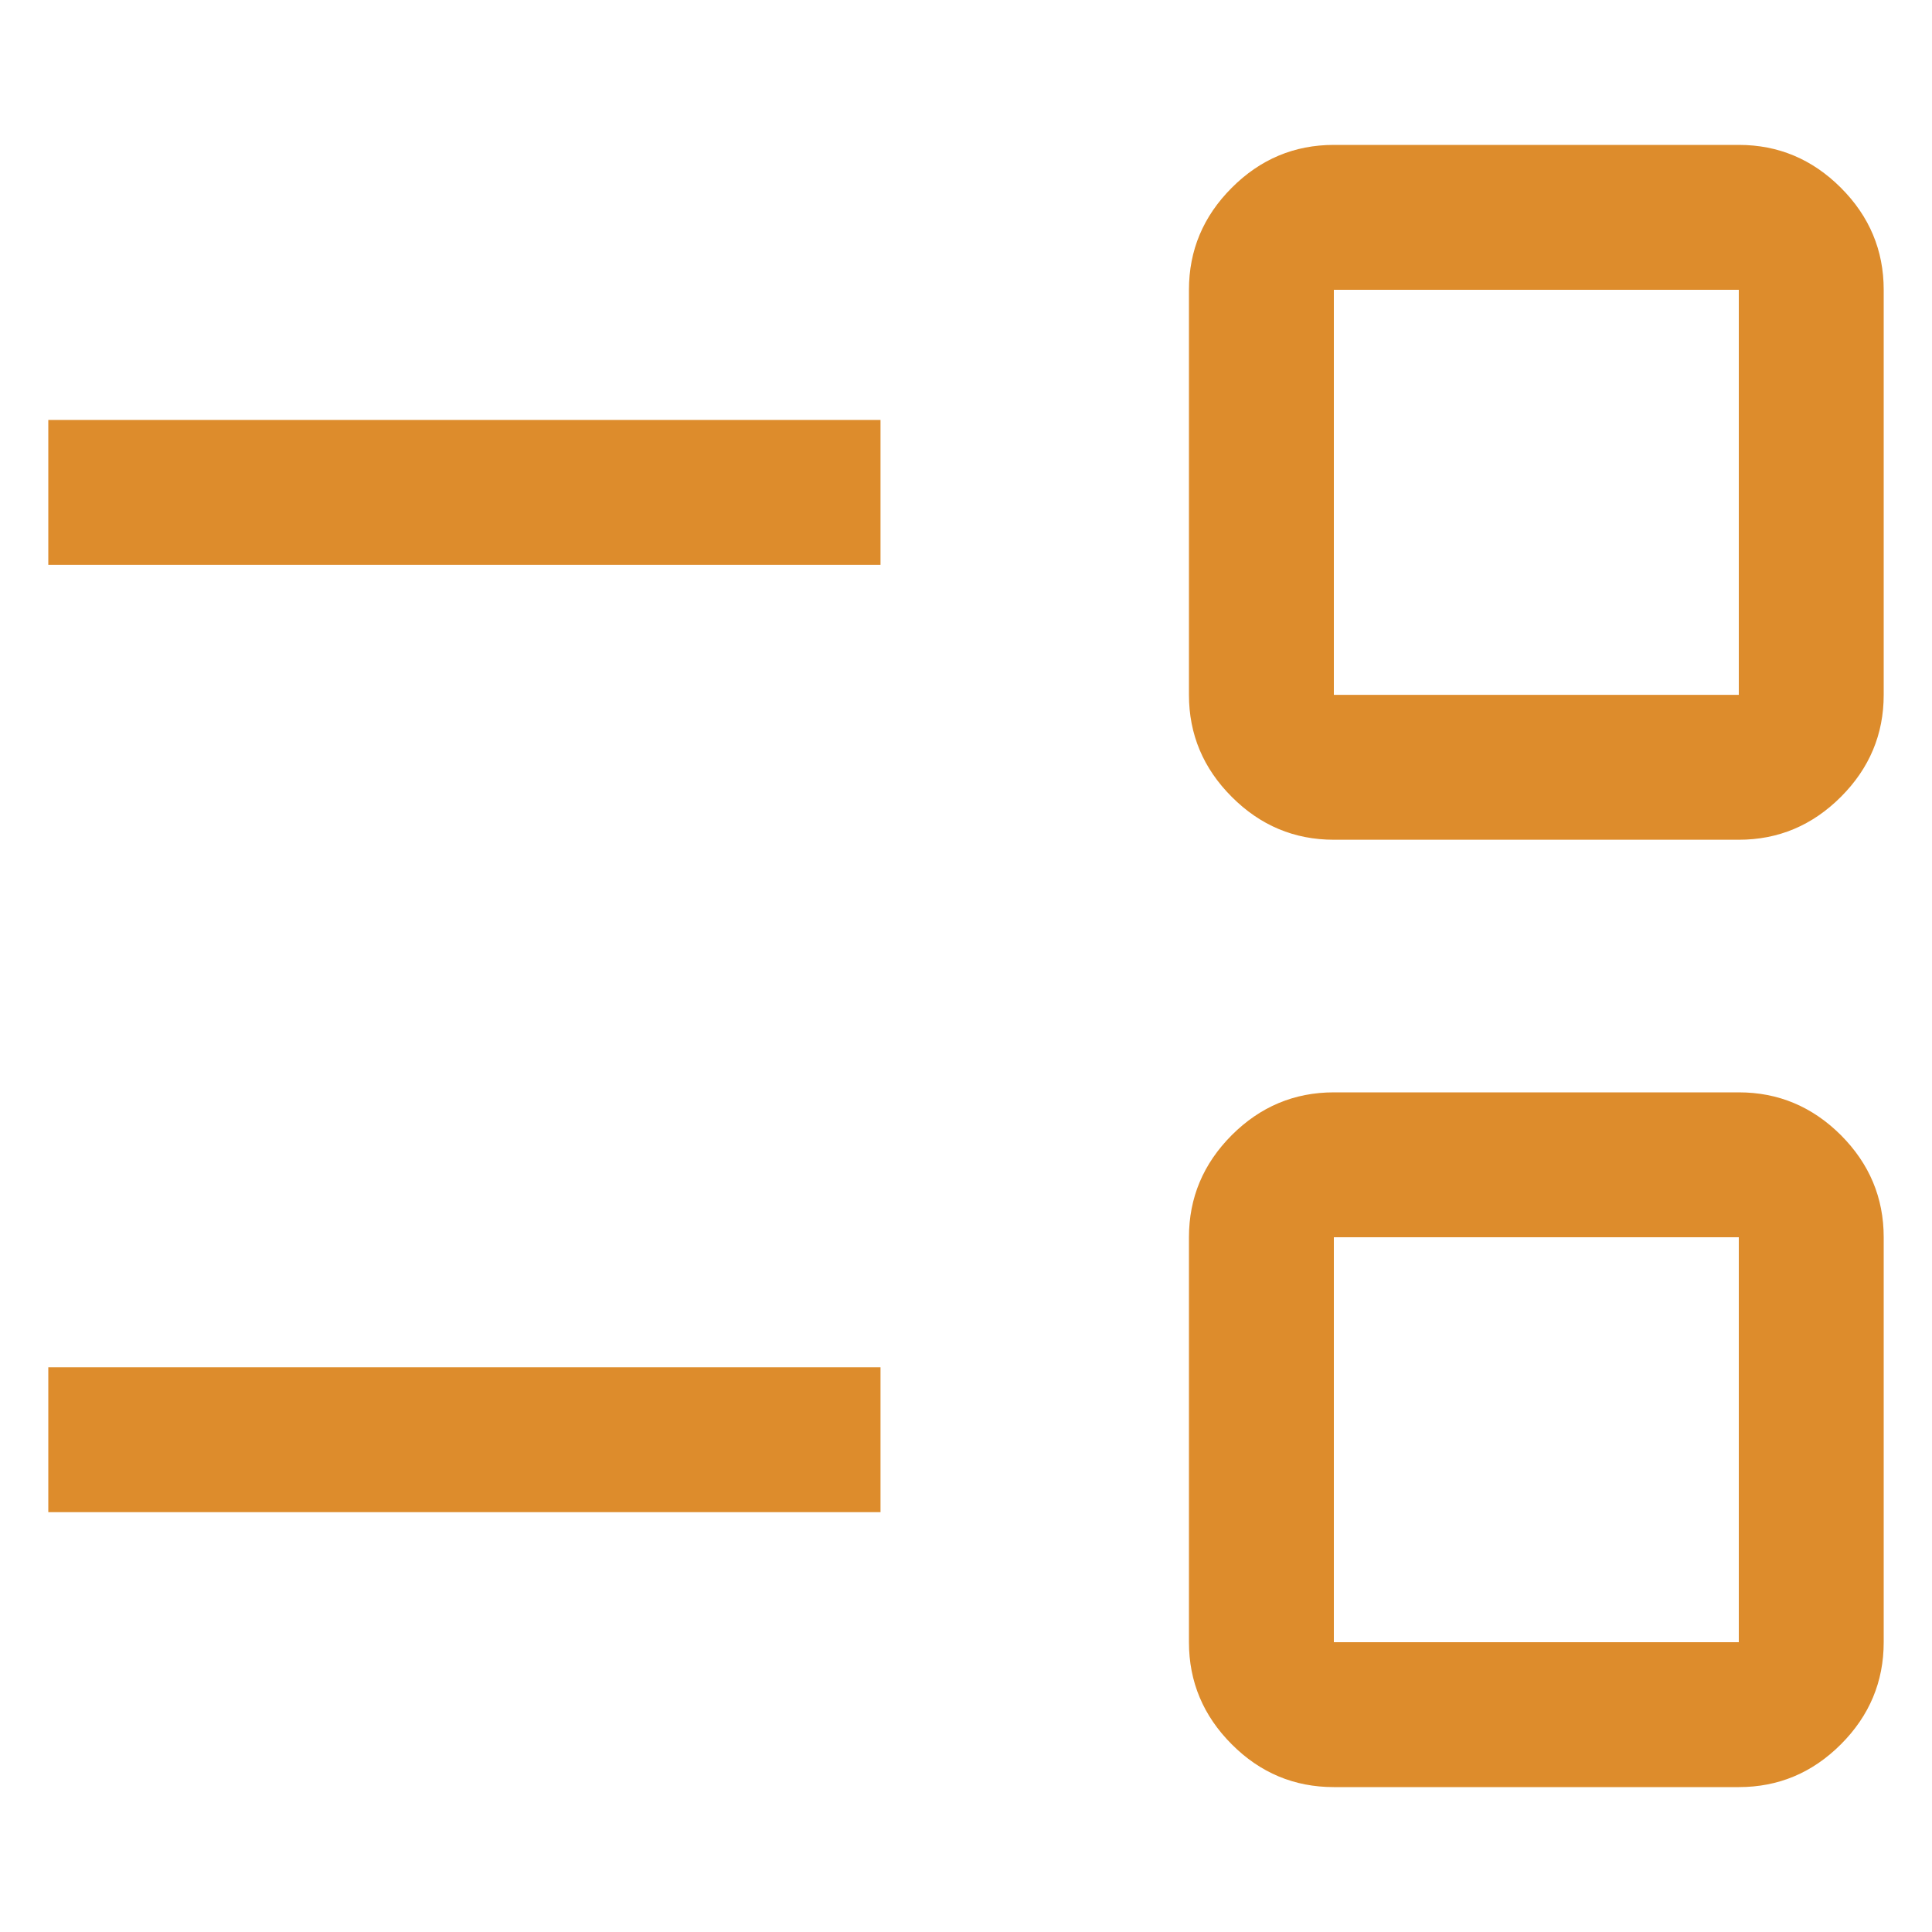
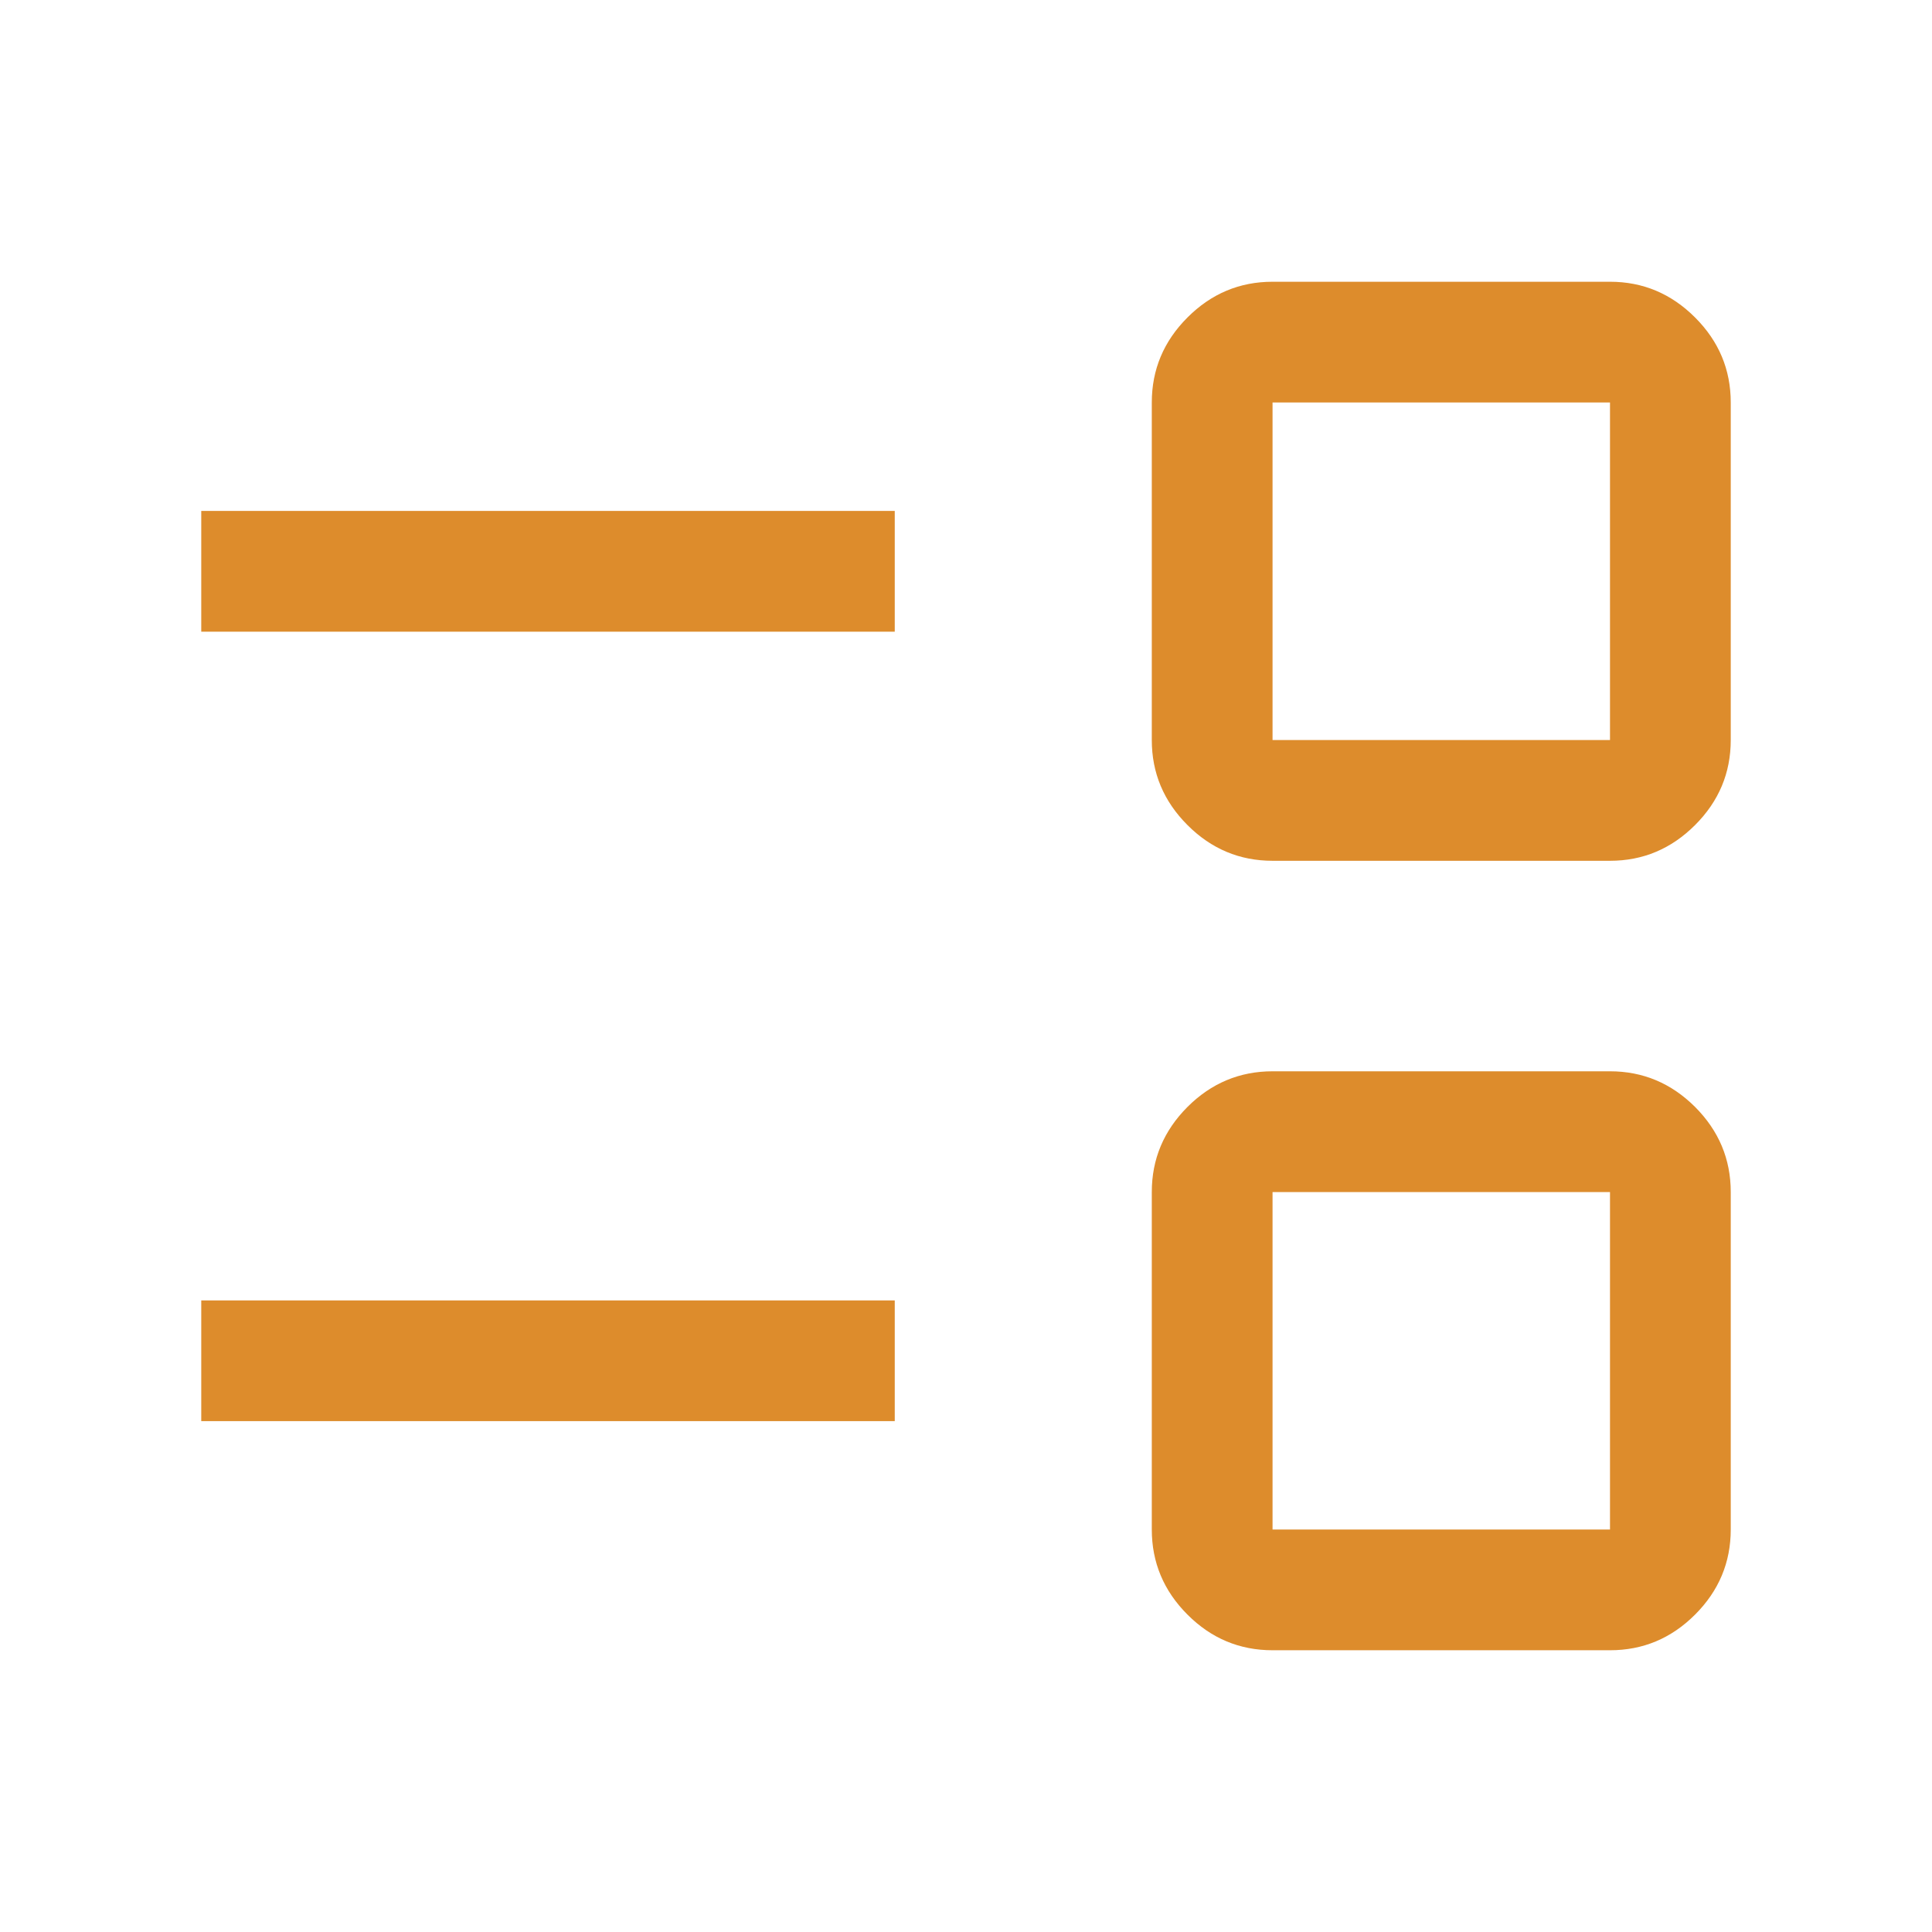
- <svg xmlns="http://www.w3.org/2000/svg" width="192" height="192" viewBox="2 2 20 20" fill="none">
+ <svg xmlns="http://www.w3.org/2000/svg" width="192" height="192" viewBox="0 0 24 24" fill="none">
  <path d="M15.808 20.5C15.399 20.5 15.046 20.353 14.751 20.057C14.456 19.762 14.308 19.409 14.308 19V14.808C14.308 14.399 14.456 14.047 14.751 13.751C15.046 13.456 15.399 13.308 15.808 13.308H20C20.409 13.308 20.761 13.456 21.057 13.751C21.352 14.047 21.5 14.399 21.5 14.808V19C21.5 19.409 21.352 19.762 21.057 20.057C20.761 20.353 20.409 20.5 20 20.5H15.808ZM15.808 19H20V14.808H15.808V19ZM2.5 17.654V16.154H11.115V17.654H2.5ZM15.808 10.693C15.399 10.693 15.046 10.545 14.751 10.249C14.456 9.954 14.308 9.602 14.308 9.193V5C14.308 4.591 14.456 4.239 14.751 3.944C15.046 3.648 15.399 3.5 15.808 3.5H20C20.409 3.5 20.761 3.648 21.057 3.944C21.352 4.239 21.5 4.591 21.5 5V9.193C21.5 9.602 21.352 9.954 21.057 10.249C20.761 10.545 20.409 10.693 20 10.693H15.808ZM15.808 9.193H20V5H15.808V9.193ZM2.5 7.847V6.347H11.115V7.847H2.5Z" fill="#DD8C2C" />
</svg>
